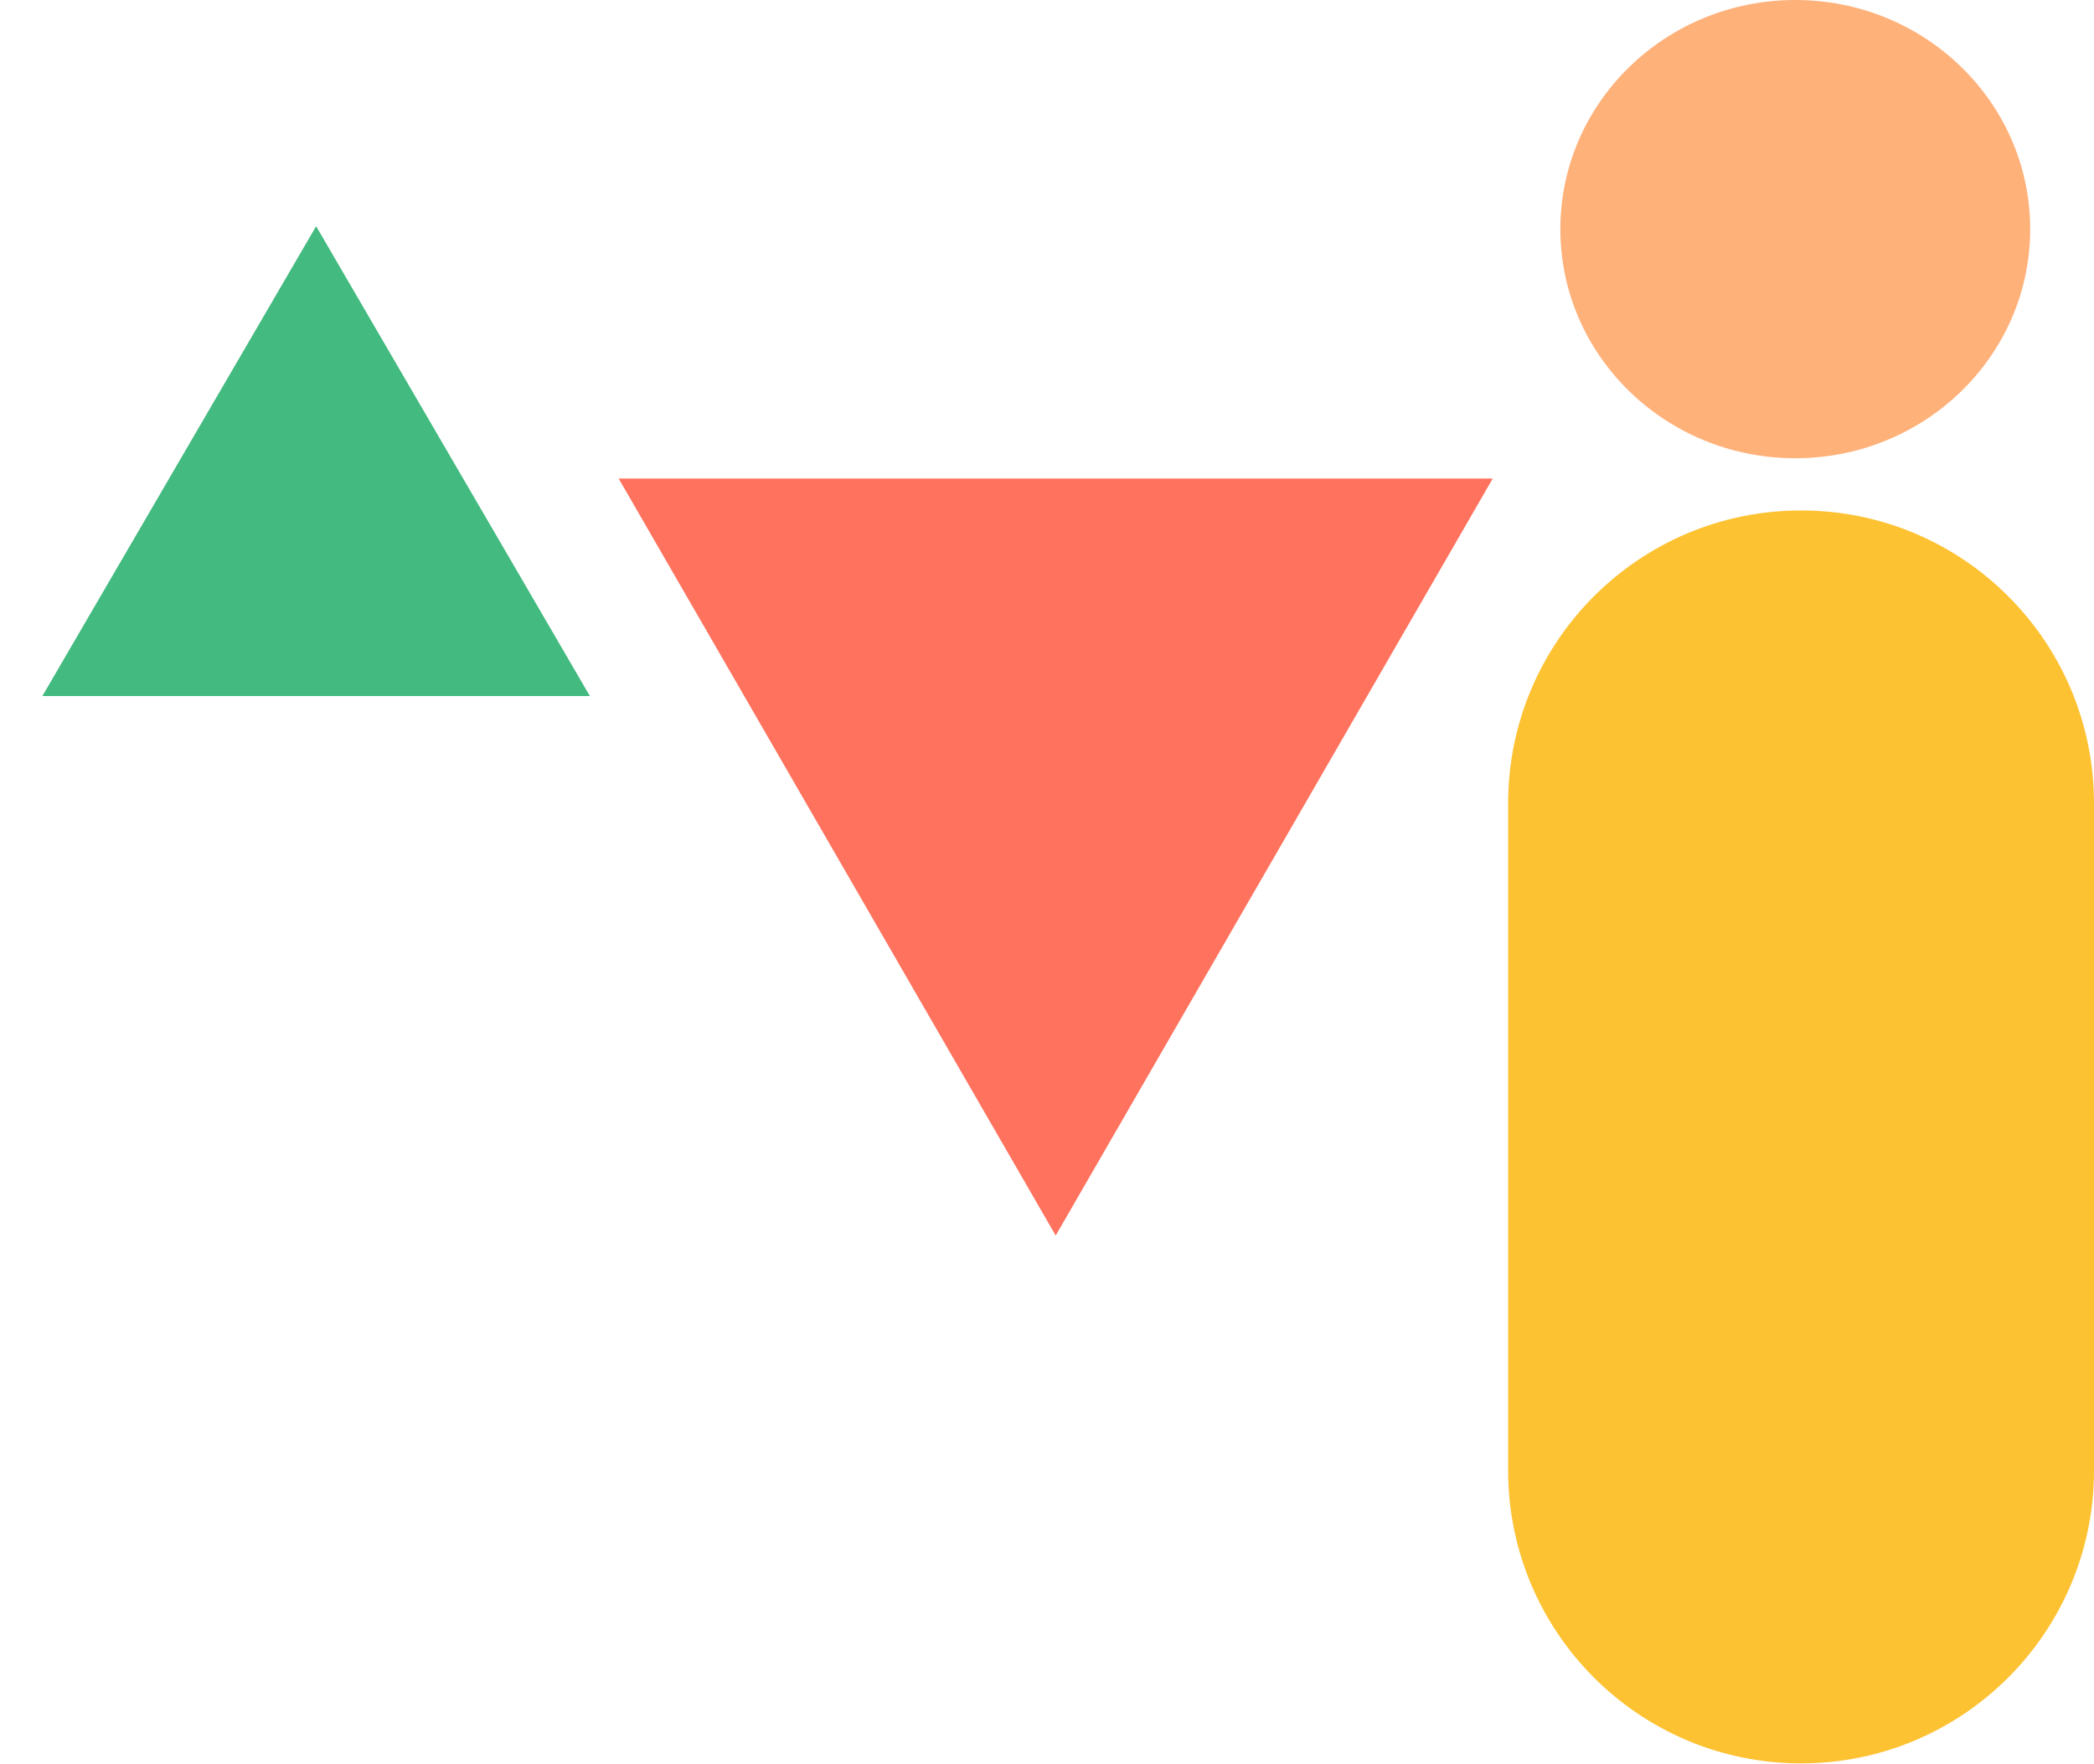
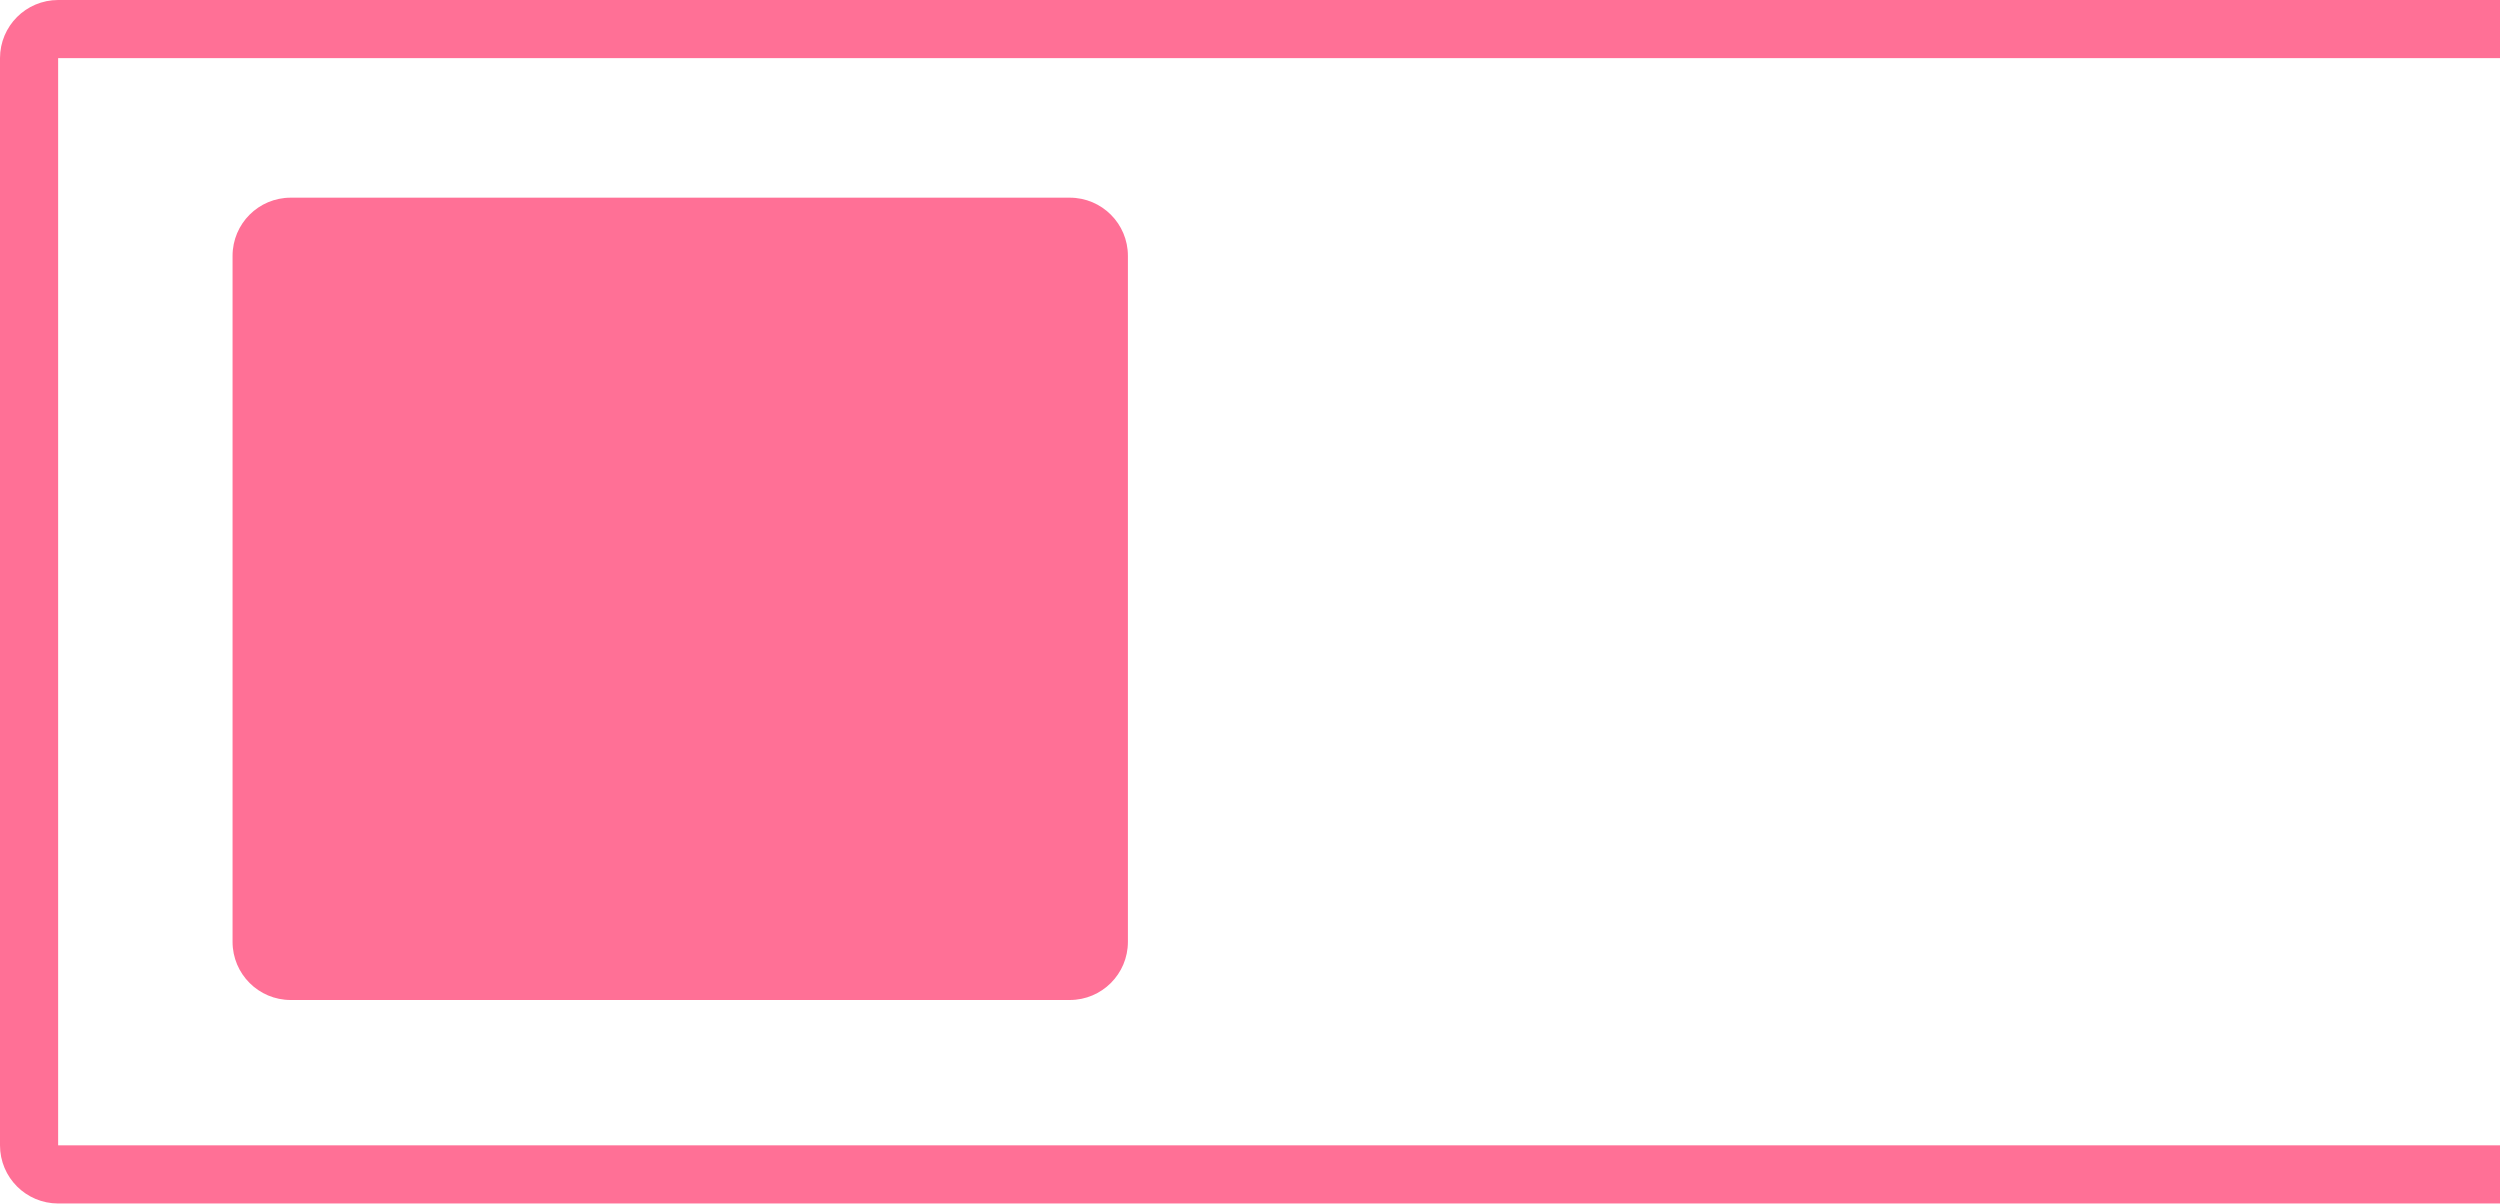
- <svg xmlns="http://www.w3.org/2000/svg" width="361" height="304" viewBox="0 0 361 304" fill="none">
-   <rect x="361" y="88" width="216" height="101" rx="50.5" transform="rotate(90 361 88)" fill="#FDC232" />
-   <path d="M182 213L106.656 82.5L257.344 82.5L182 213Z" fill="#FF725E" />
-   <path d="M54.5 39L101.698 120L7.302 120L54.5 39Z" fill="#43BA7F" />
-   <path d="M309.5 0C331.868 -9.60435e-07 350 17.685 350 39.5C350 61.315 331.868 79 309.5 79C287.132 79 269 61.315 269 39.5C269 17.685 287.132 9.60435e-07 309.5 0Z" fill="#FFB17A" />
+ <svg xmlns="http://www.w3.org/2000/svg" width="430" height="207" viewBox="0 0 430 207" fill="none">
+   <rect width="154" height="138" rx="10" transform="matrix(-1 0 0 1 194 34)" fill="#FF7096" />
+   <rect x="-5" y="5" width="574" height="197" rx="5" transform="matrix(-1 0 0 1 574 0)" stroke="#FF7096" stroke-width="10" />
</svg>
